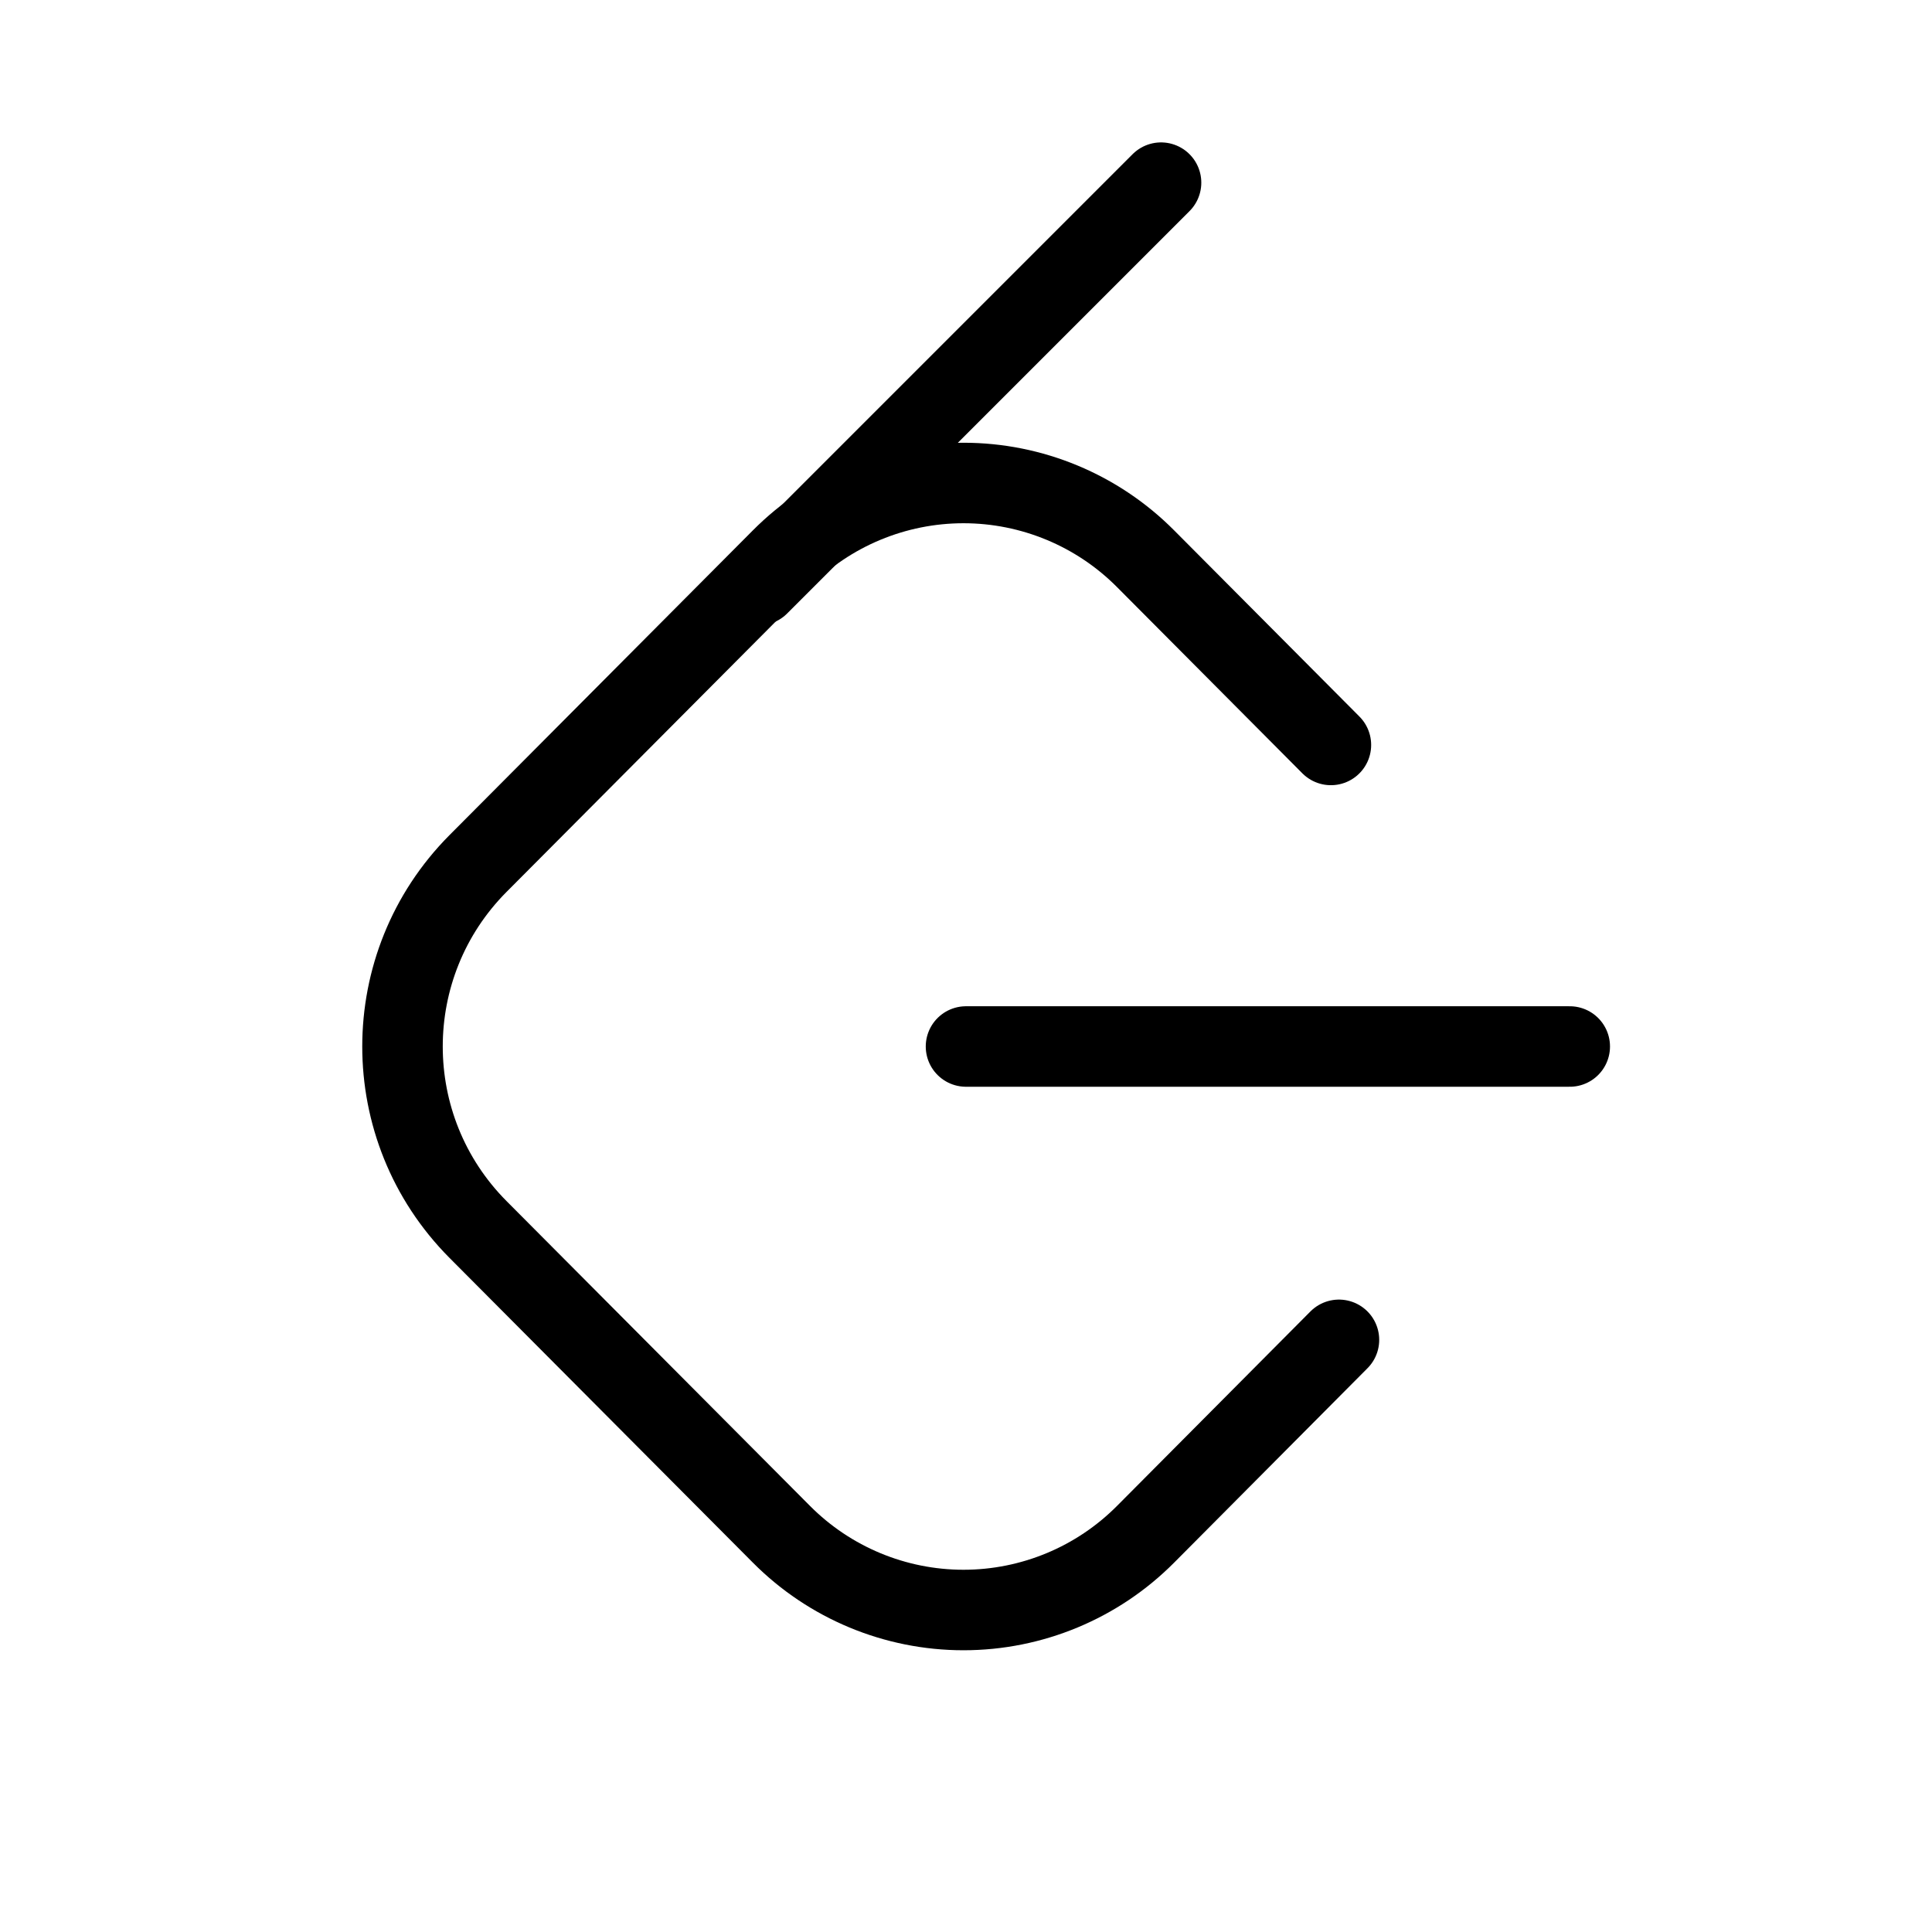
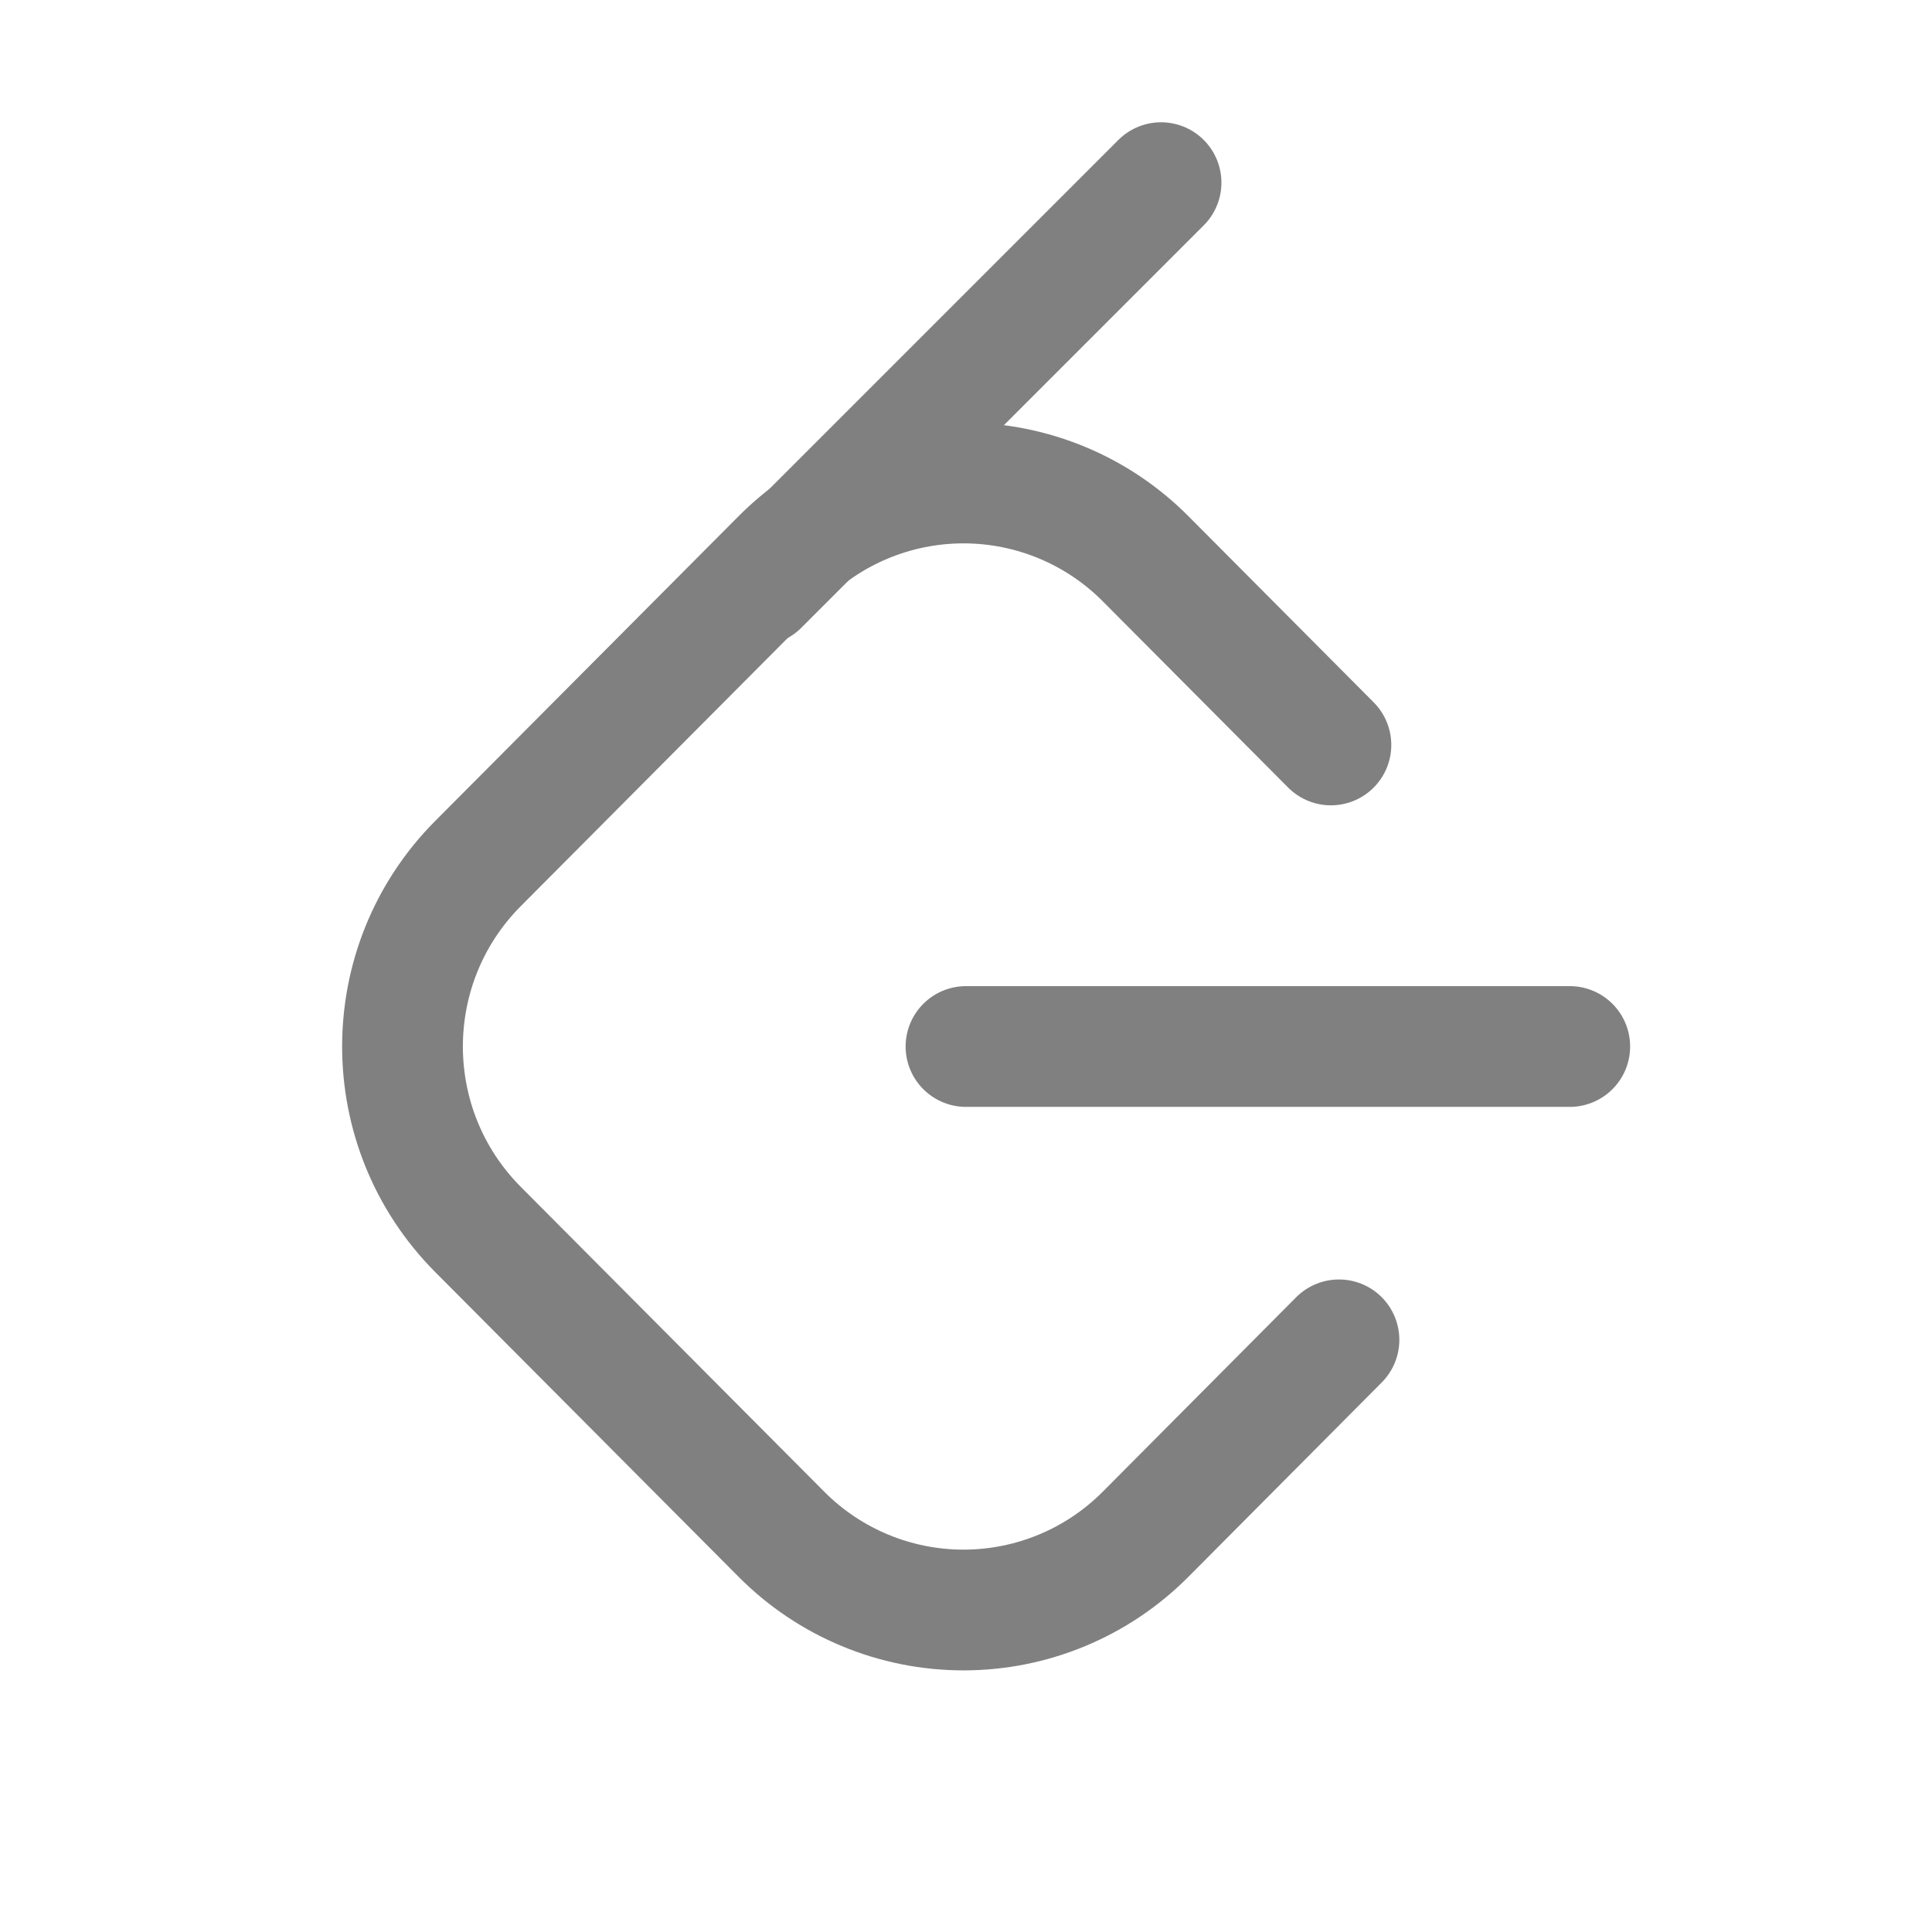
- <svg xmlns="http://www.w3.org/2000/svg" width="24" height="24" viewBox="0 0 24 24" fill="none" stroke="currentColor" stroke-width="1" stroke-linecap="round" stroke-linejoin="round" class="icon icon-tabler icons-tabler-outline icon-tabler-brand-leetcode">
+ <svg xmlns="http://www.w3.org/2000/svg" width="24" height="24" viewBox="0 0 24 24" fill="none" stroke="gray" stroke-width="1.5" stroke-linecap="round" stroke-linejoin="round" class="icon icon-tabler icons-tabler-outline icon-tabler-brand-leetcode">
  <path stroke="none" d="M0 0h24v24H0z" fill="none" />
  <path d="M12 13h7.5" />
  <path d="M9.424 7.268l4.999 -4.999" />
  <path d="M16.633 16.644l-2.402 2.415a3.189 3.189 0 0 1 -4.524 0l-3.77 -3.787a3.223 3.223 0 0 1 0 -4.544l3.77 -3.787a3.189 3.189 0 0 1 4.524 0l2.302 2.313" />
</svg>
